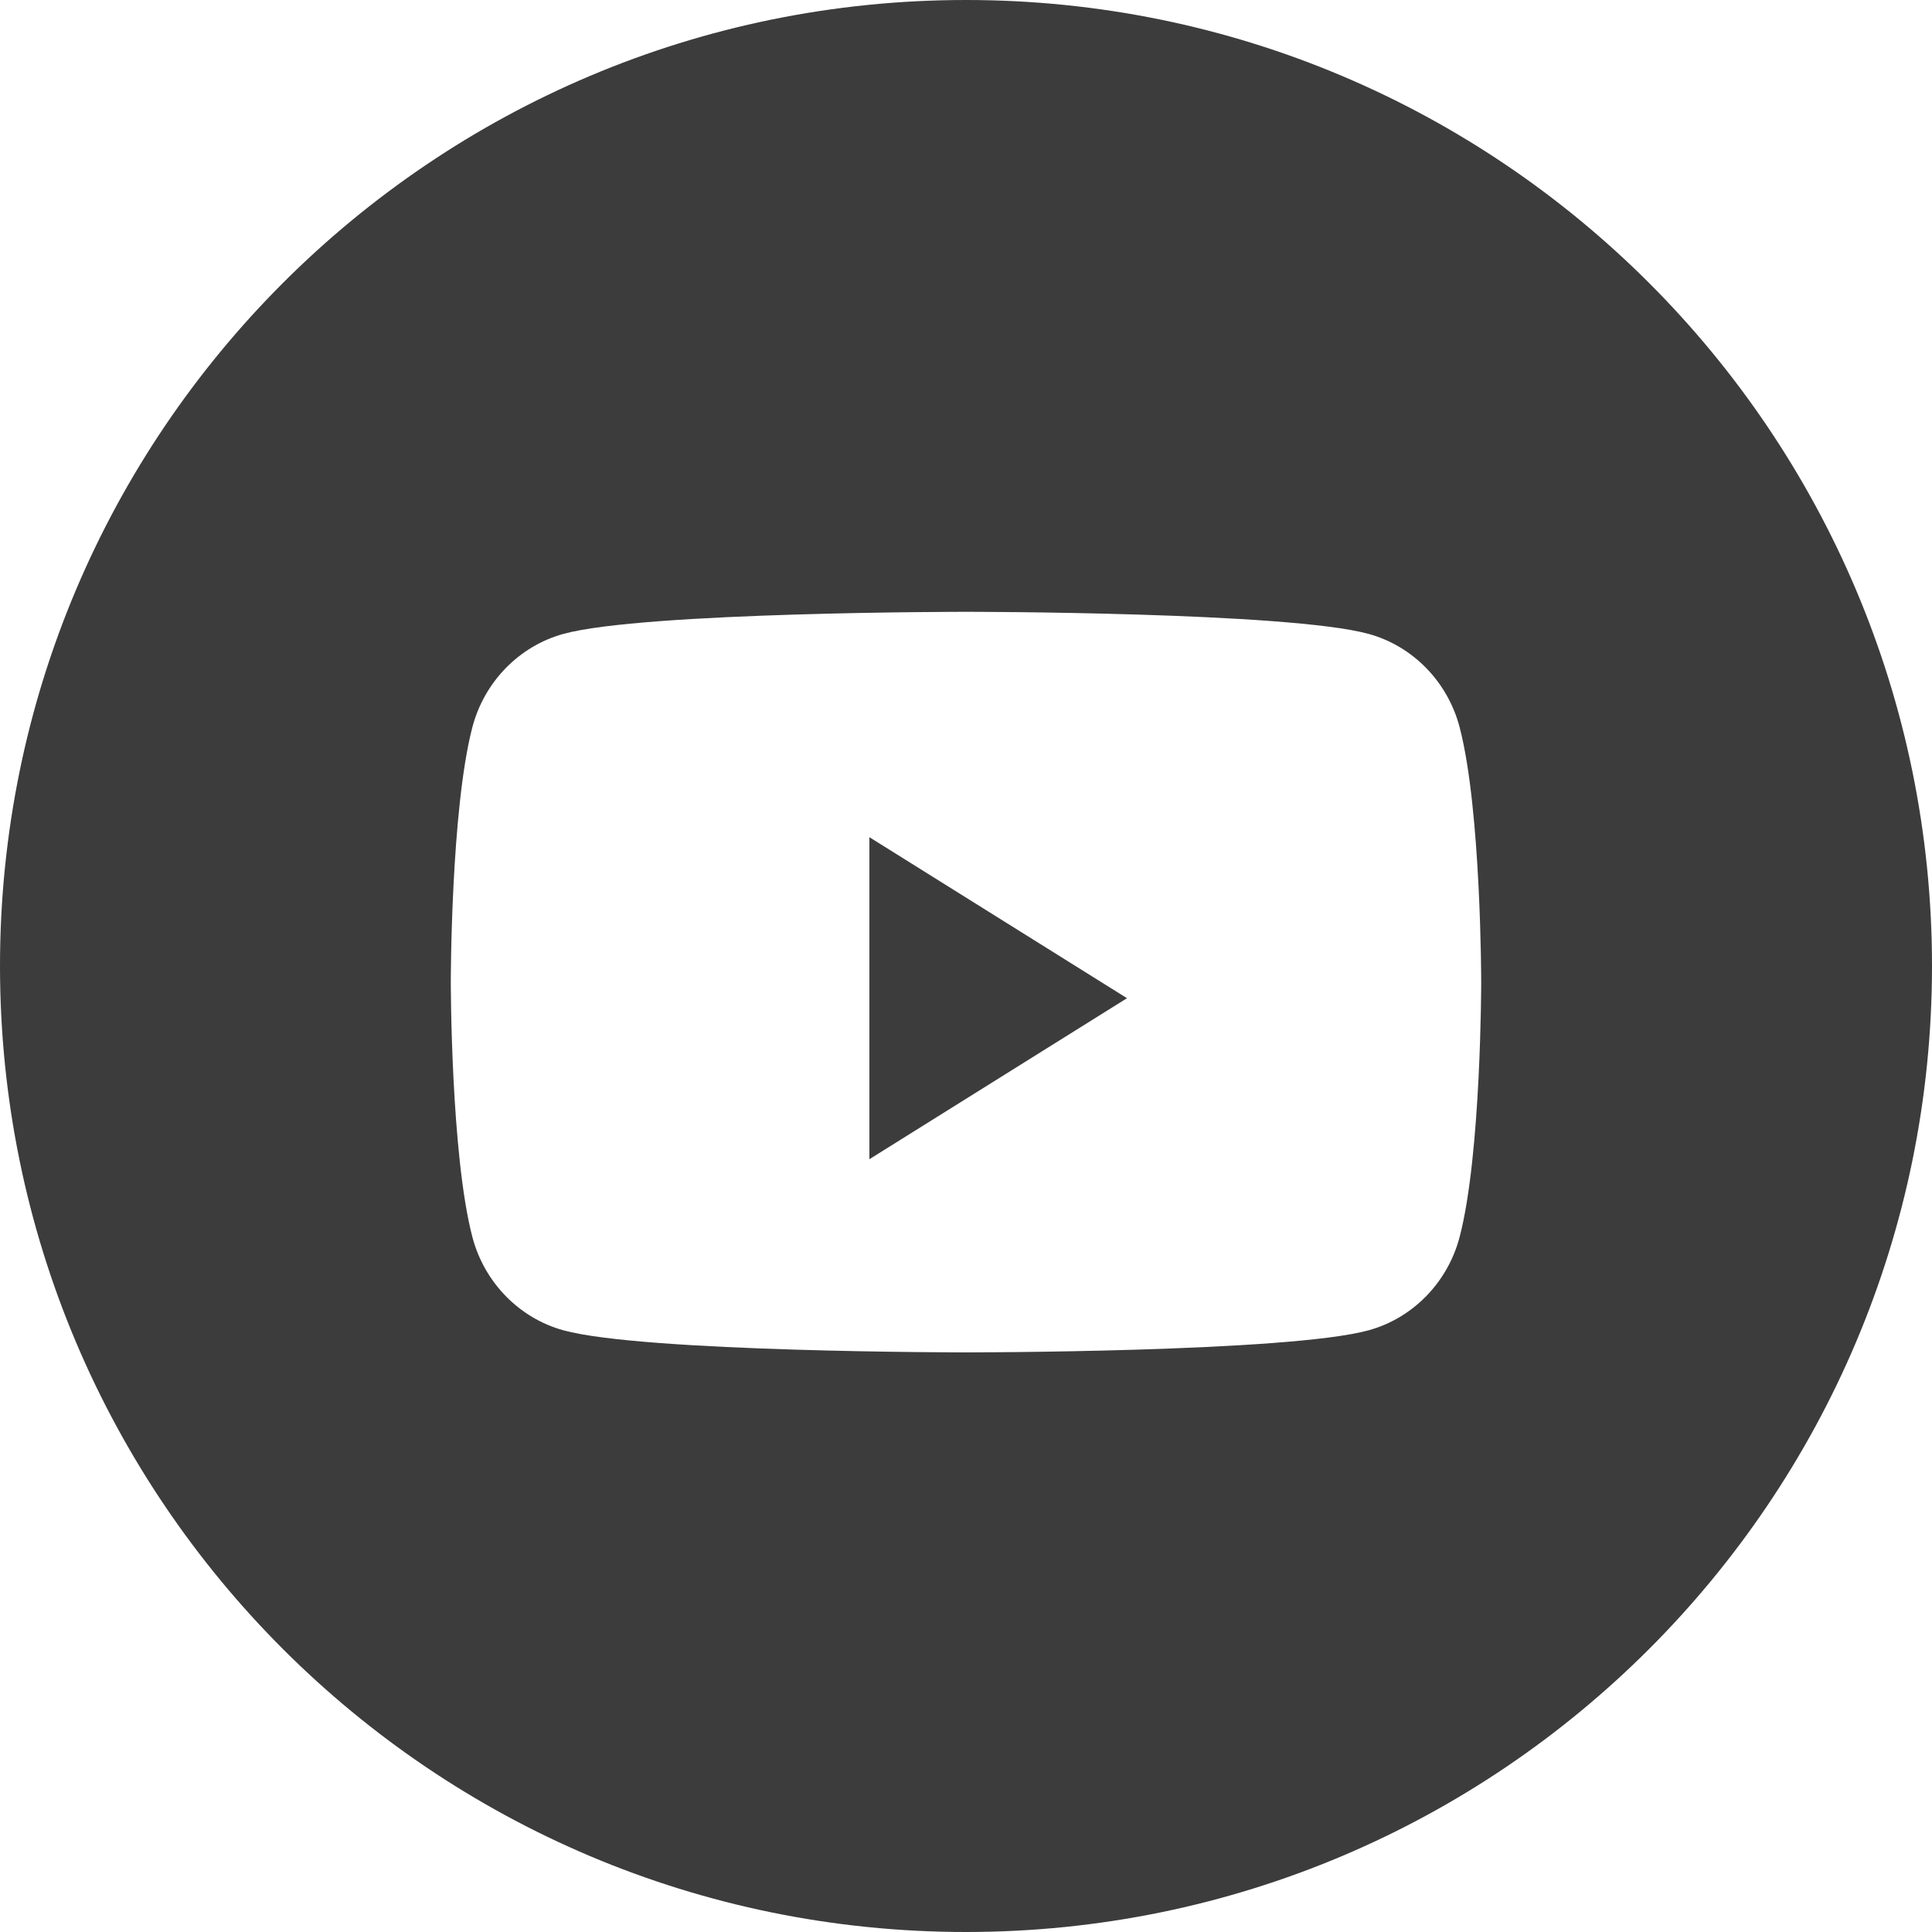
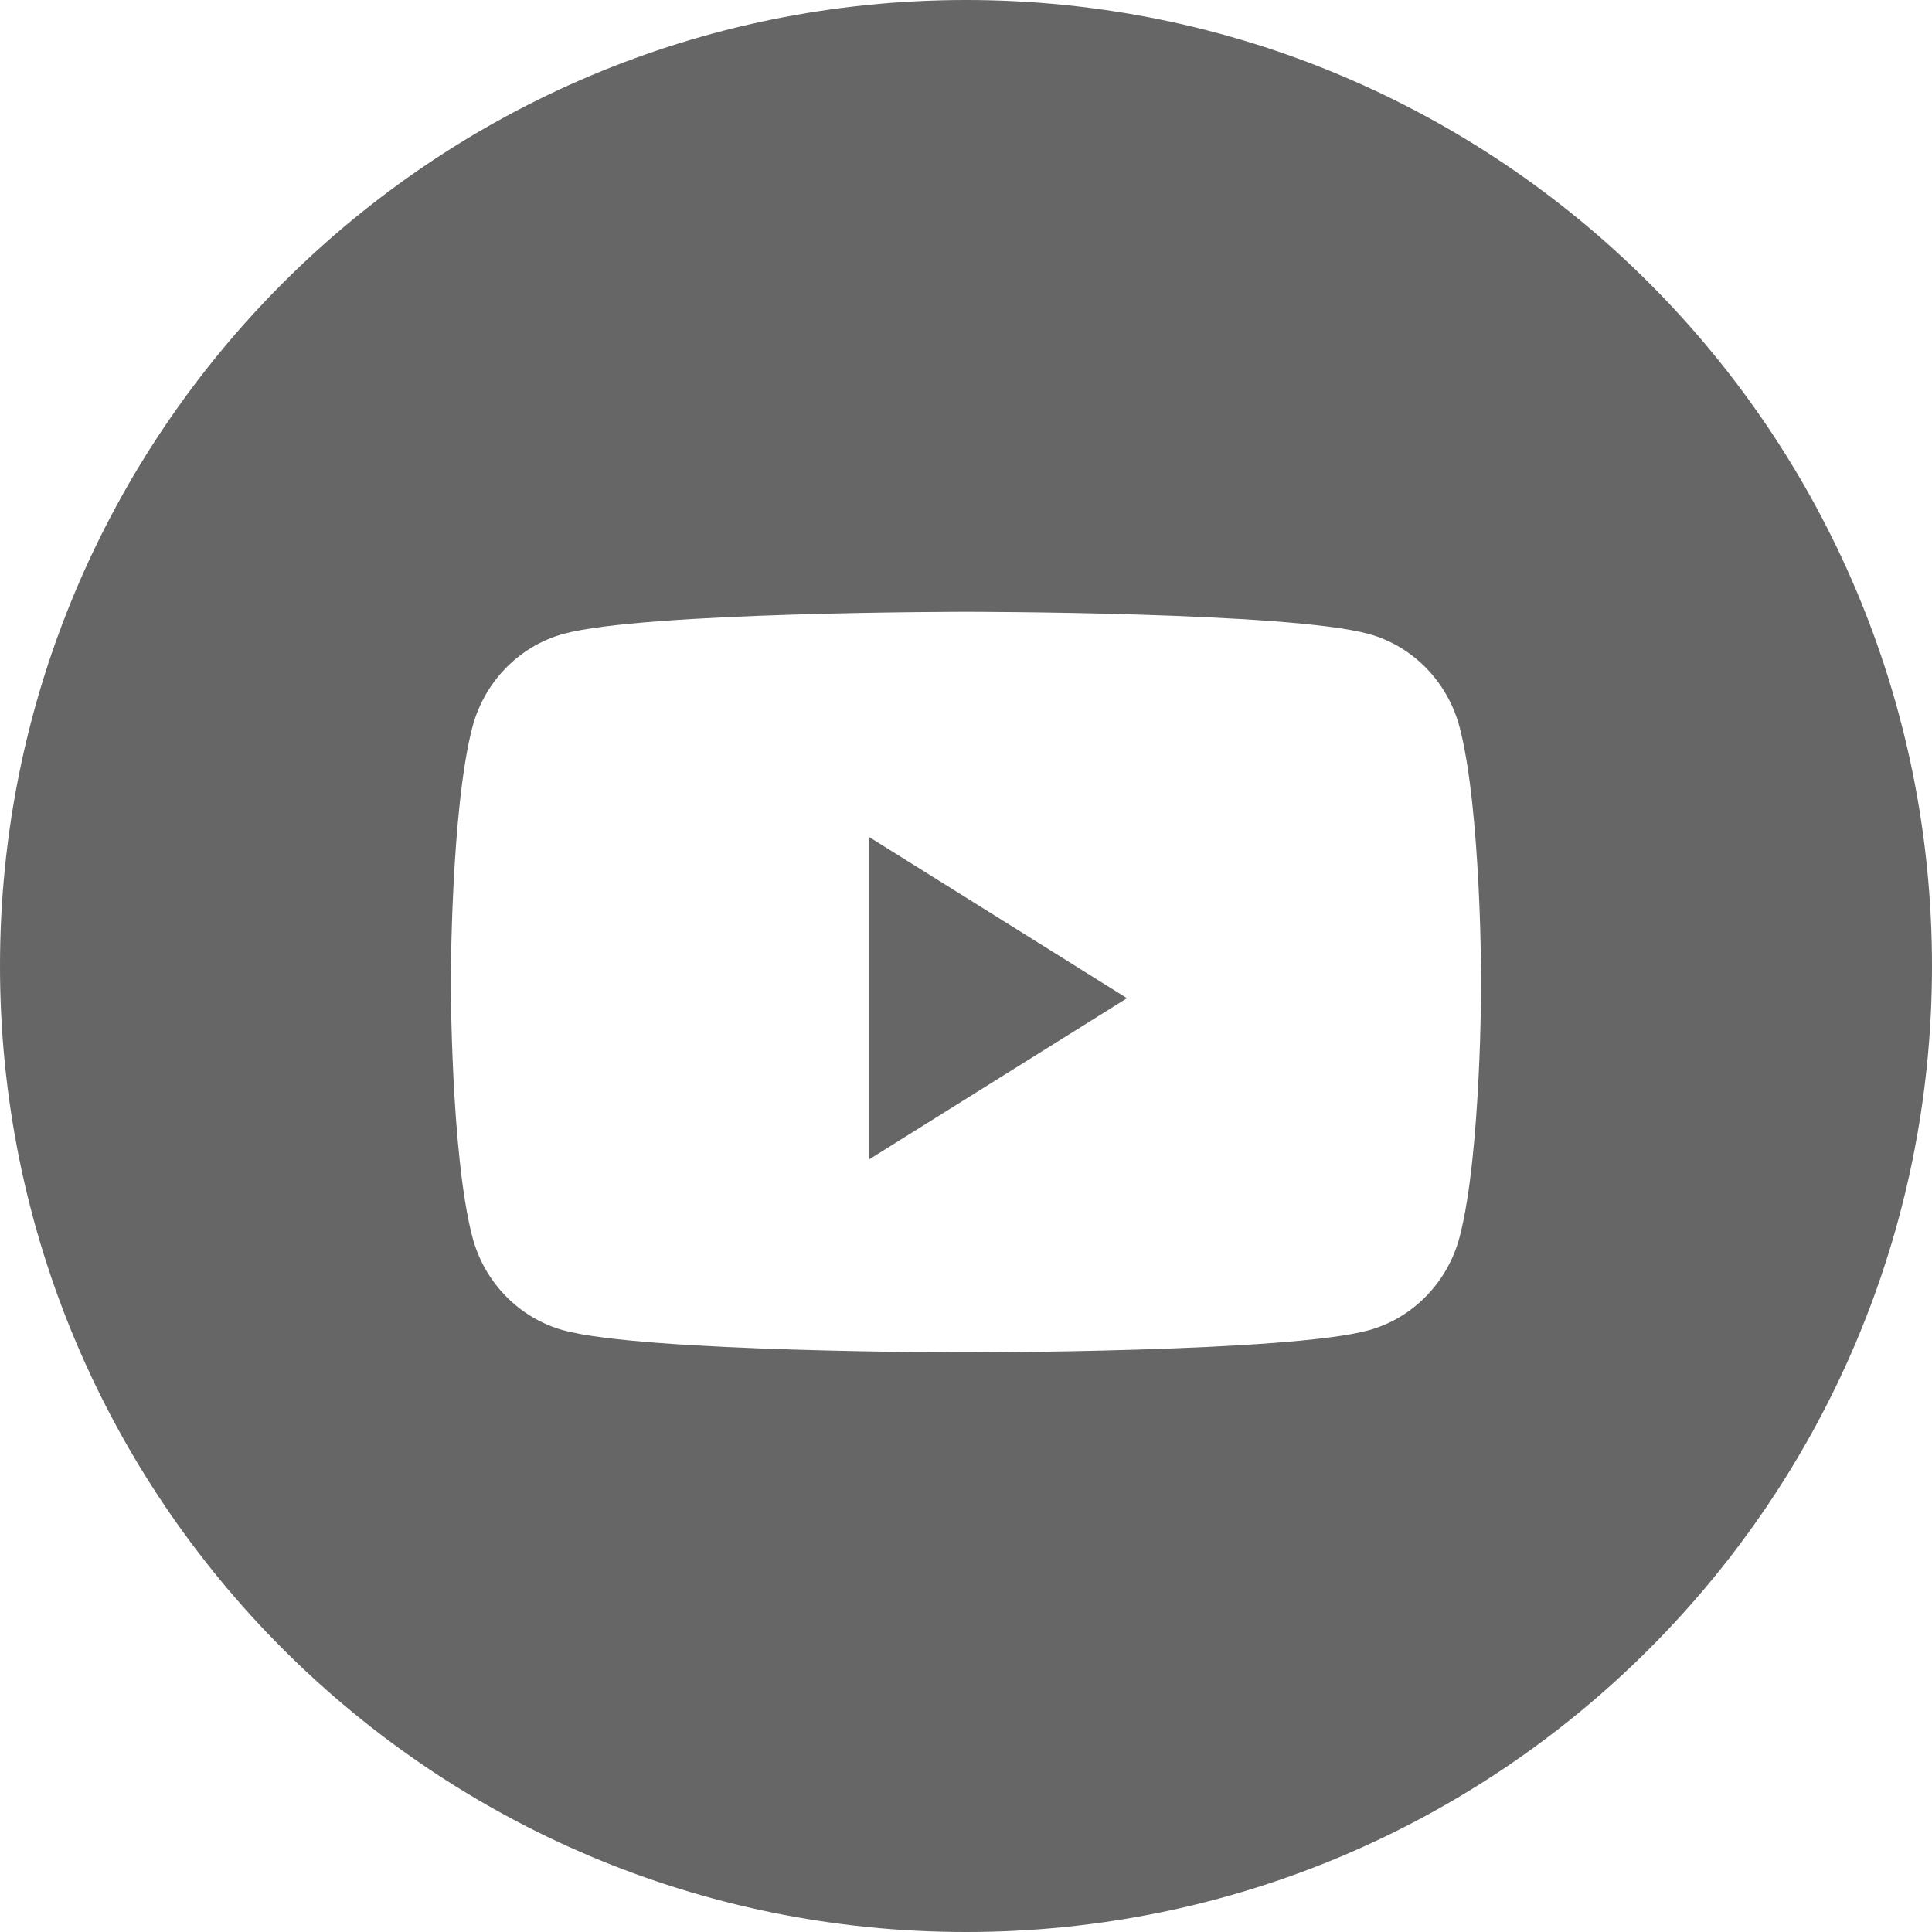
<svg xmlns="http://www.w3.org/2000/svg" width="30" height="30" viewBox="0 0 30 30" fill="none">
-   <path fill-rule="evenodd" clip-rule="evenodd" d="M15 0C6.716 0 0 6.716 0 15C0 23.284 6.716 30 15 30C23.284 30 30 23.284 30 15C30 6.716 23.284 0 15 0ZM21.251 9.843C21.94 10.032 22.482 10.589 22.666 11.296C23 12.577 23 15.25 23 15.25C23 15.25 23 17.923 22.666 19.204C22.482 19.911 21.94 20.468 21.251 20.657C20.003 21 15 21 15 21C15 21 9.997 21 8.749 20.657C8.061 20.468 7.518 19.911 7.334 19.204C7 17.923 7 15.25 7 15.25C7 15.25 7 12.577 7.334 11.296C7.518 10.589 8.061 10.032 8.749 9.843C9.997 9.5 15 9.5 15 9.5C15 9.5 20.003 9.5 21.251 9.843Z" fill="#3c3c3c" />
-   <path d="M13.5 18V13L17.5 15.5L13.5 18Z" fill="#3c3c3c" />
+   <path fill-rule="evenodd" clip-rule="evenodd" d="M15 0C6.716 0 0 6.716 0 15C0 23.284 6.716 30 15 30C23.284 30 30 23.284 30 15C30 6.716 23.284 0 15 0ZM21.251 9.843C21.94 10.032 22.482 10.589 22.666 11.296C23 12.577 23 15.25 23 15.25C23 15.25 23 17.923 22.666 19.204C22.482 19.911 21.94 20.468 21.251 20.657C20.003 21 15 21 15 21C15 21 9.997 21 8.749 20.657C8.061 20.468 7.518 19.911 7.334 19.204C7 17.923 7 15.25 7 15.25C7 15.25 7 12.577 7.334 11.296C7.518 10.589 8.061 10.032 8.749 9.843C9.997 9.5 15 9.5 15 9.5C15 9.5 20.003 9.5 21.251 9.843Z" fill="#666666" />
+   <path d="M13.5 18V13L17.5 15.5L13.5 18Z" fill="#666666" />
</svg>
